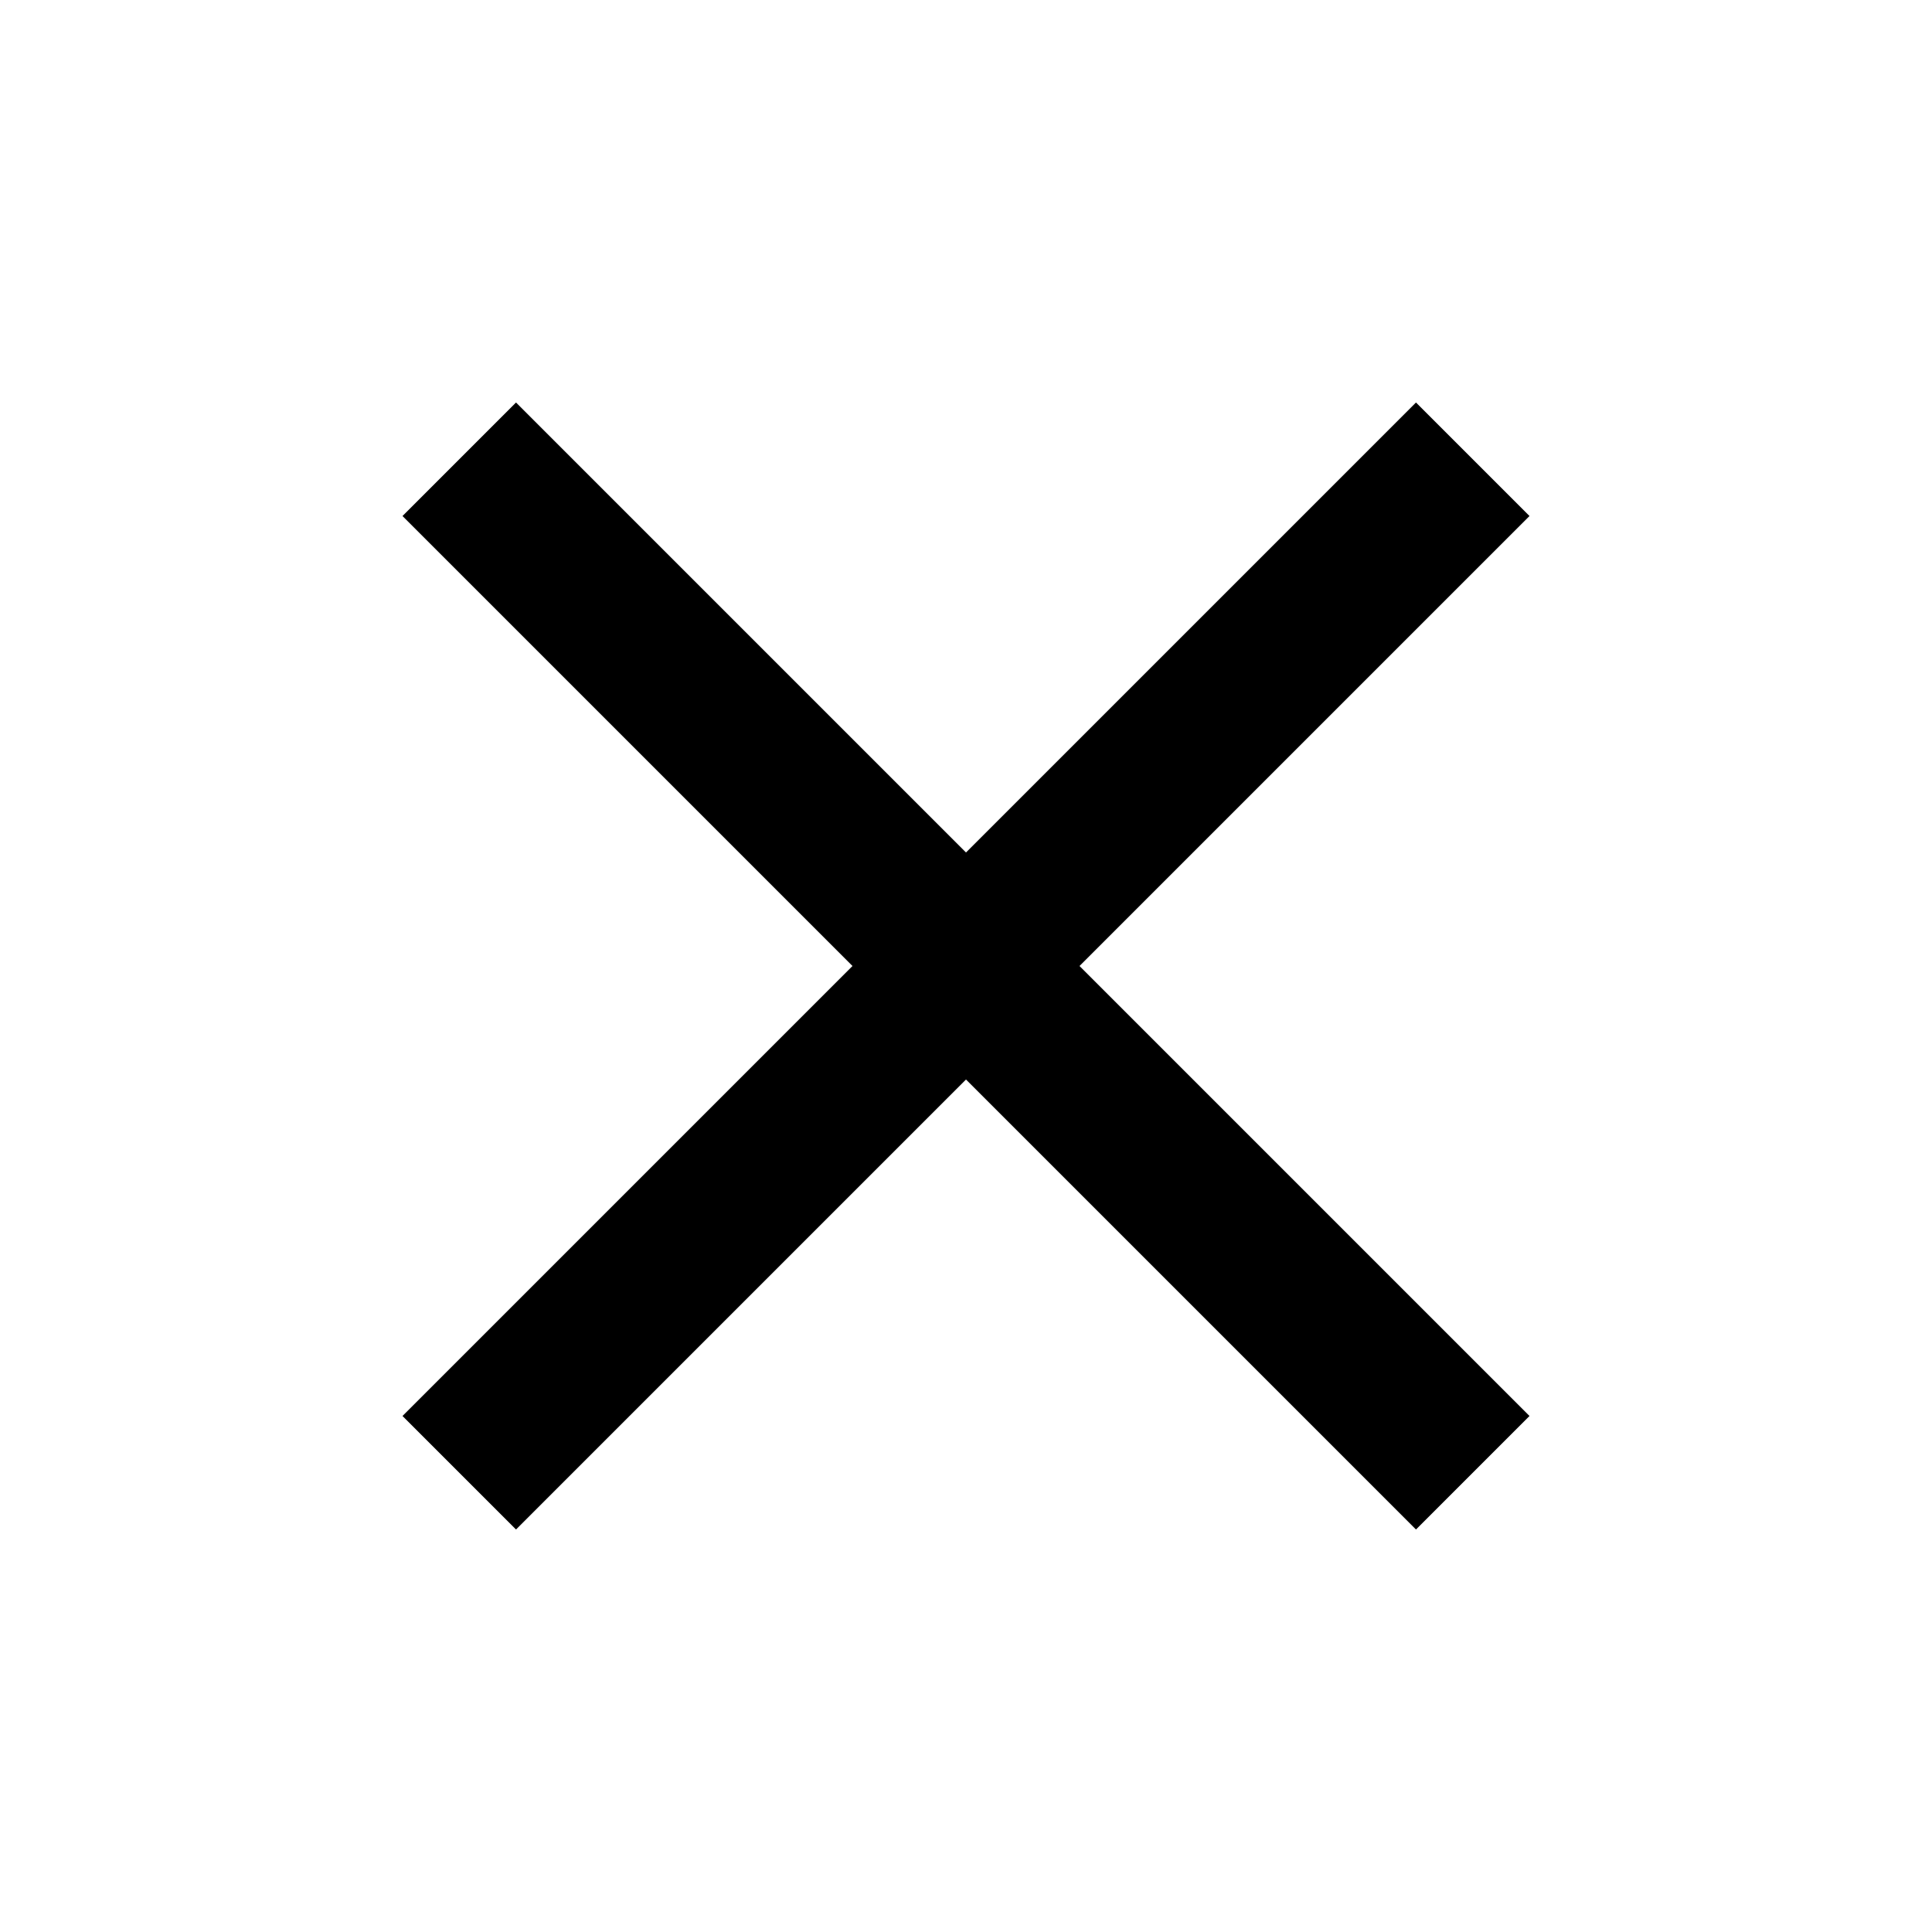
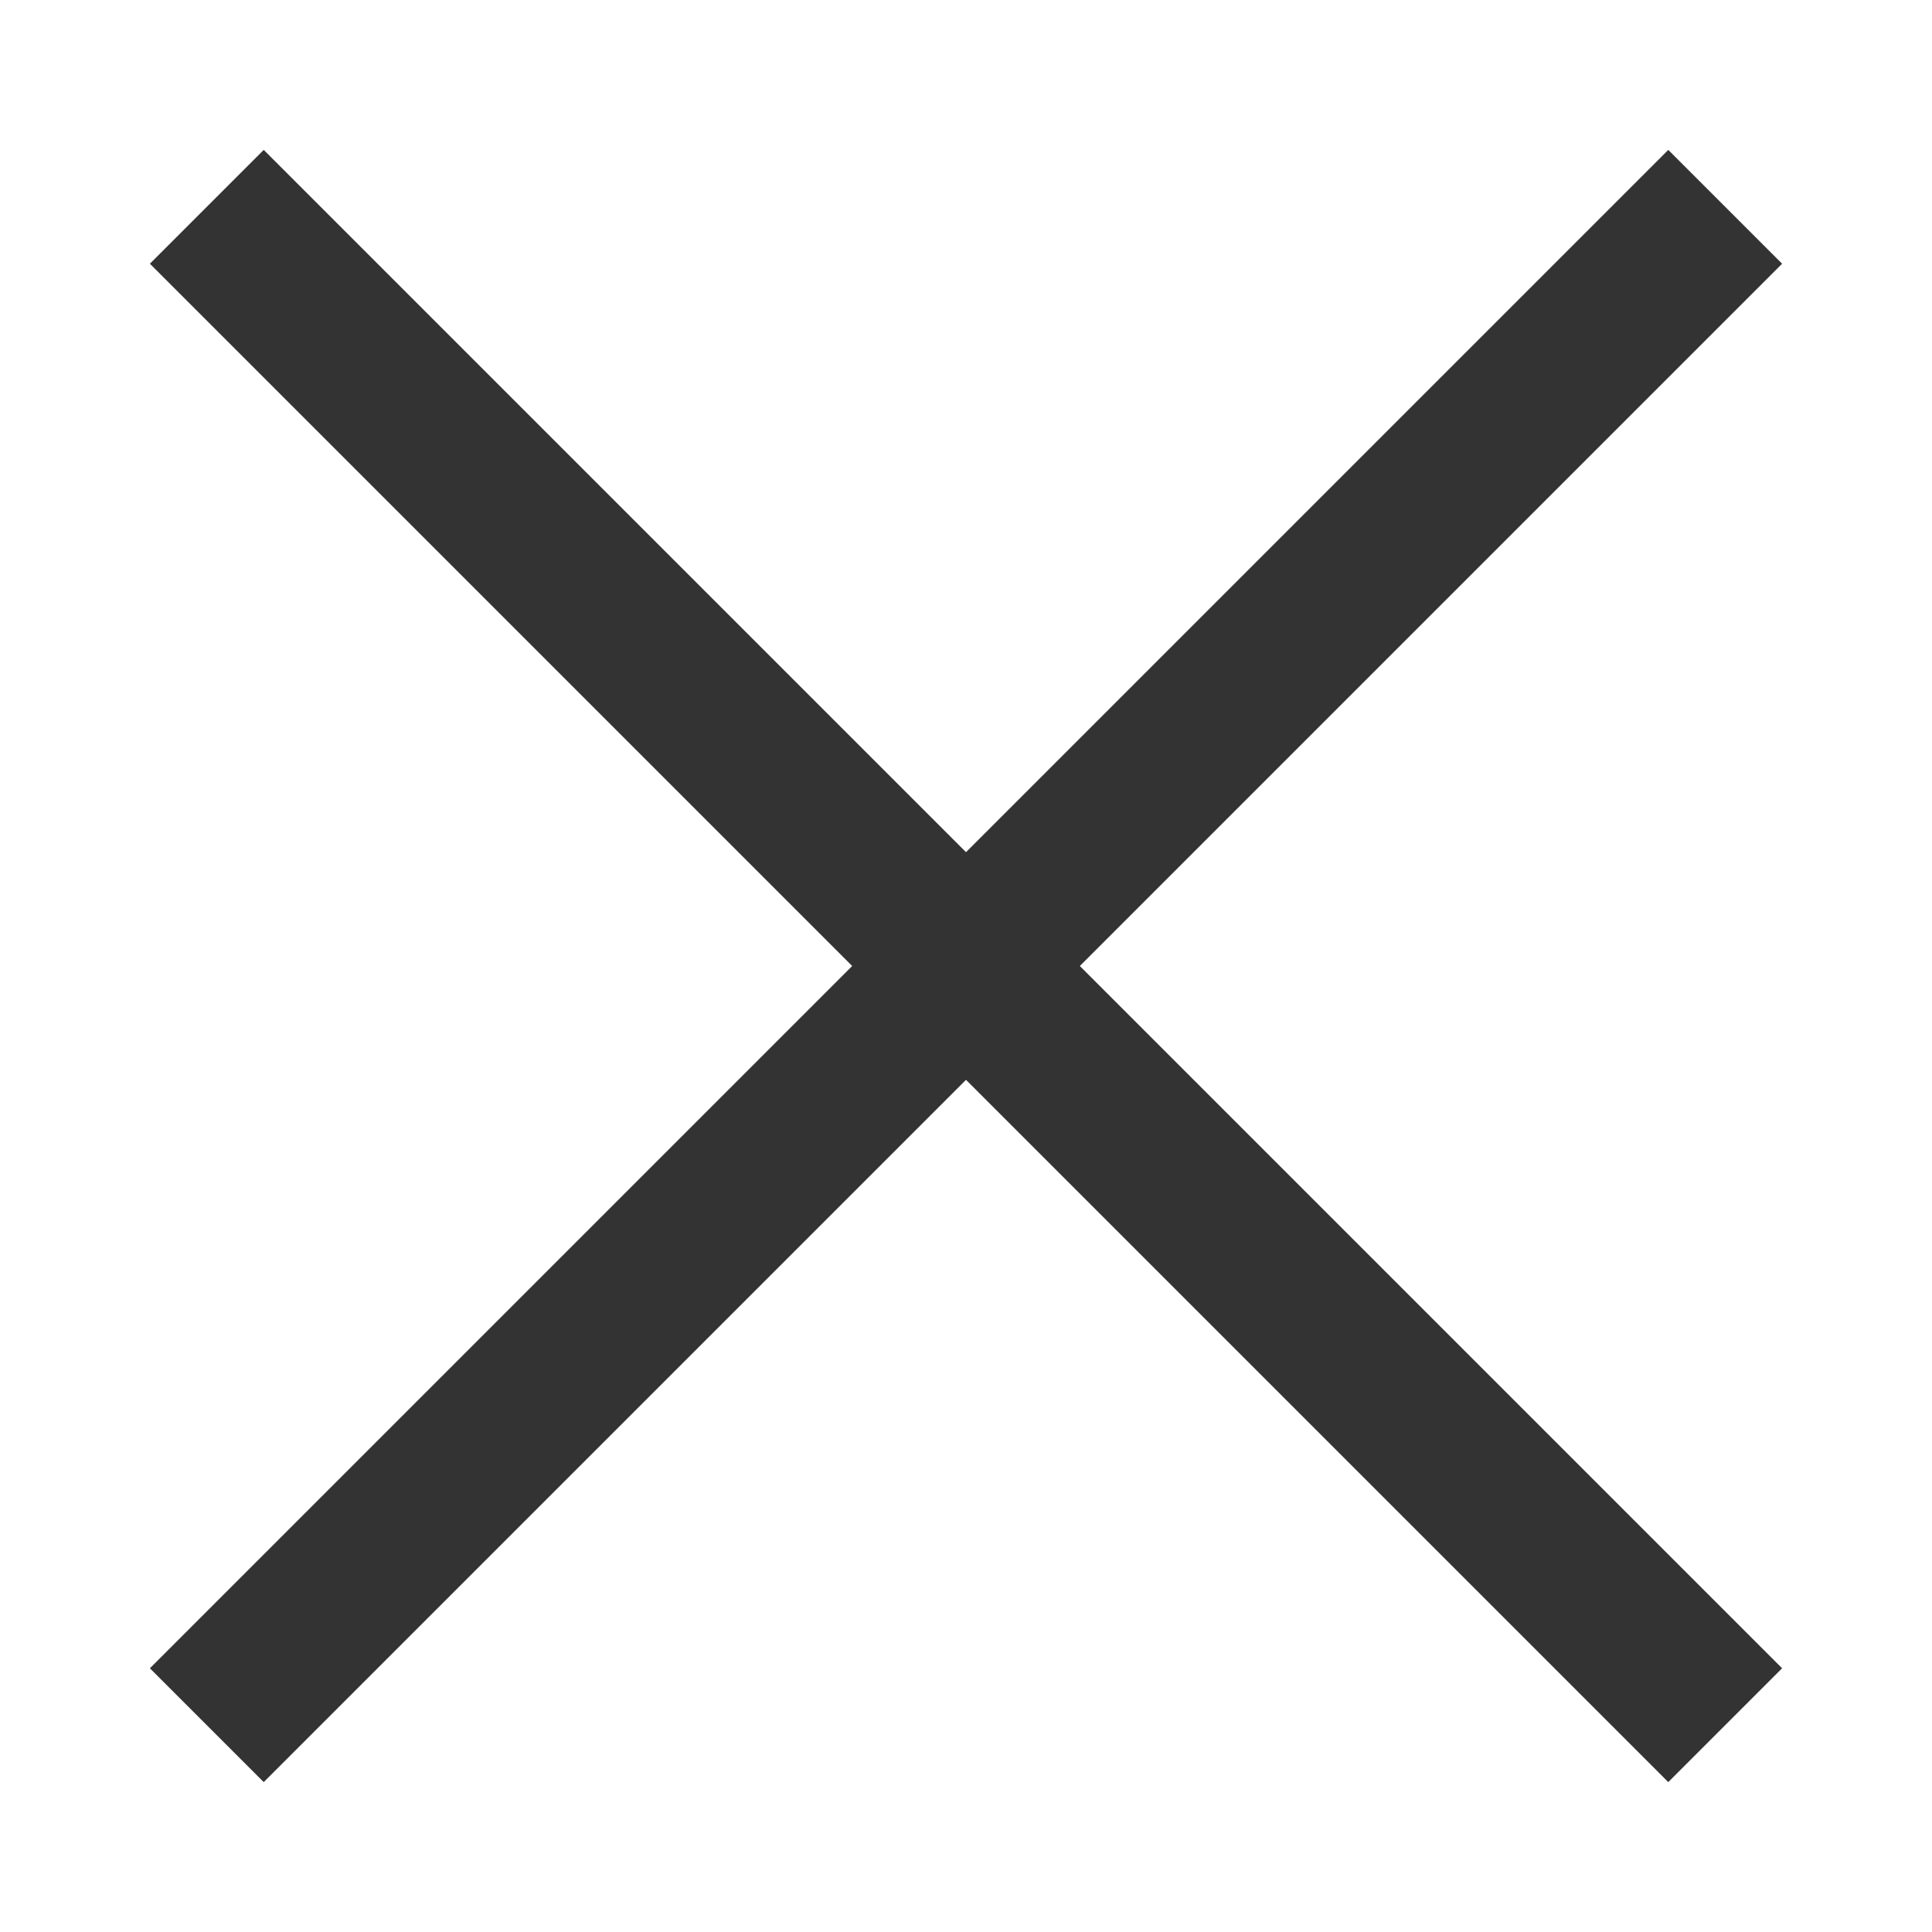
- <svg xmlns="http://www.w3.org/2000/svg" height="24px" viewBox="0 0 24 24" width="24px" fill="#000000">
-   <path d="M0 0h24v24H0V0z" fill="none" />
-   <path d="M19 6.41L17.59 5 12 10.59 6.41 5 5 6.41 10.59 12 5 17.59 6.41 19 12 13.41 17.59 19 19 17.59 13.41 12 19 6.41z" />
+ <svg xmlns="http://www.w3.org/2000/svg" version="1.1" width="24px" height="24px" viewBox="0 0 24 24" fill="#333333">
+   <polygon points="22.138,3.276 20.724,1.862 12,10.586 3.276,1.862 1.862,3.276 10.586,12 1.862,20.724 3.276,22.138 12,13.414 20.724,22.138 22.138,20.724 13.414,12 " />
</svg>
